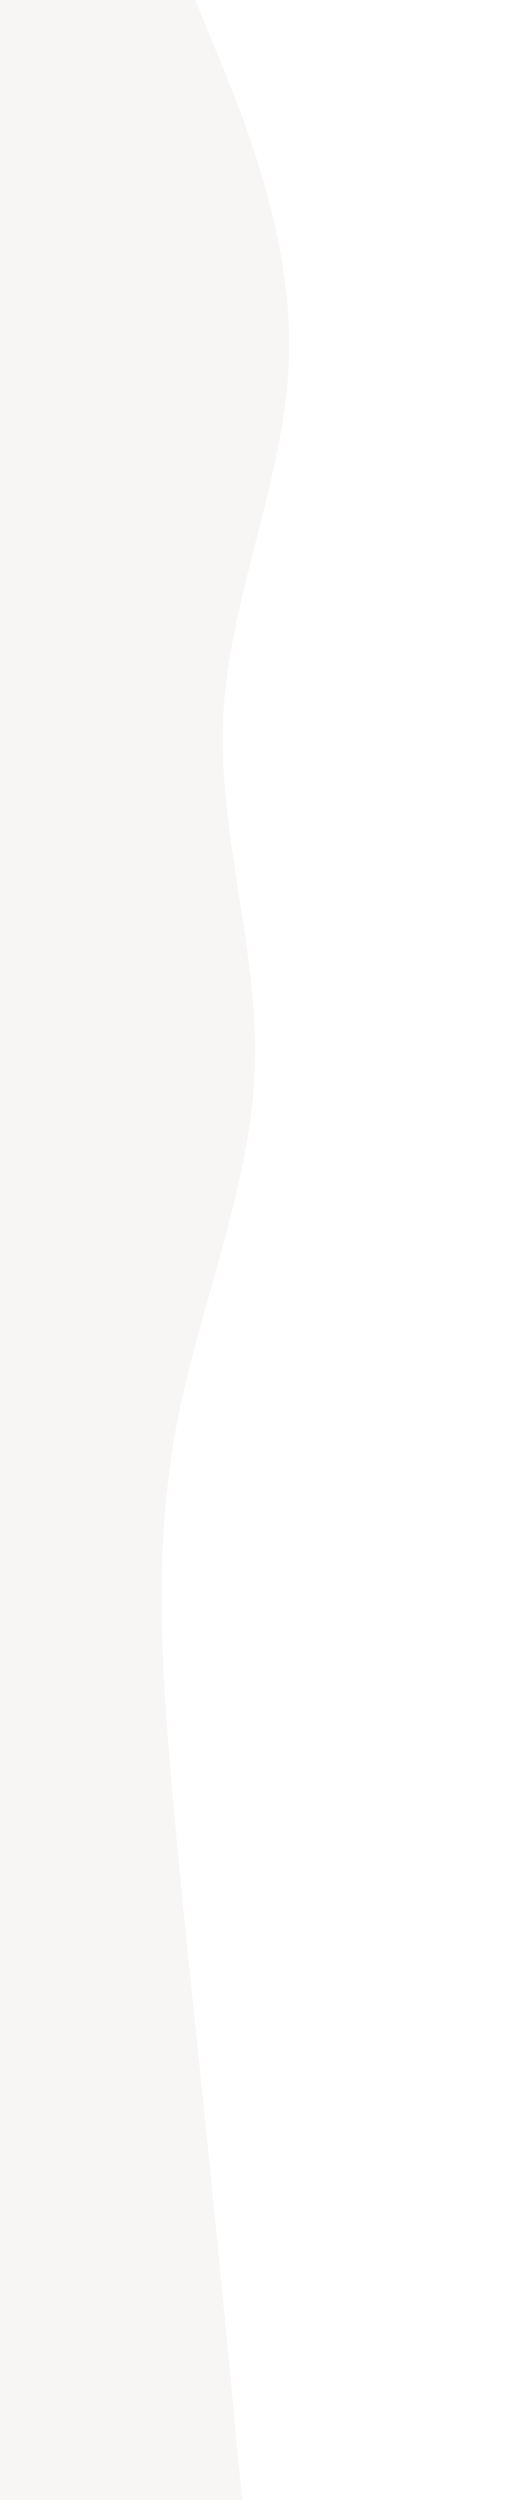
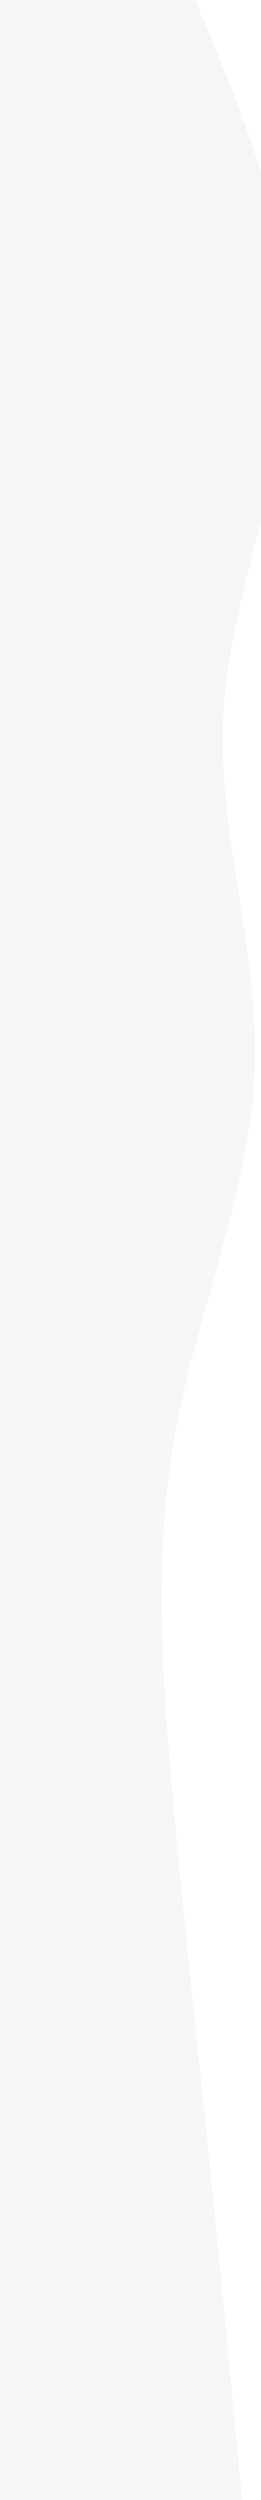
- <svg xmlns="http://www.w3.org/2000/svg" id="visual" viewBox="0 0 200 960" width="200" height="960" version="1.1">
+ <svg xmlns="http://www.w3.org/2000/svg" id="visual" viewBox="0 0 100 960" width="100" height="960" version="1.1">
  <path d="M75 0L84.3 22.8C93.7 45.7 112.3 91.3 111 137C109.7 182.7 88.3 228.3 85.8 274C83.3 319.7 99.7 365.3 97.8 411.2C96 457 76 503 67.5 548.8C59 594.7 62 640.3 66 686C70 731.7 75 777.3 79.7 823C84.3 868.7 88.7 914.3 90.8 937.2L93 960L0 960L0 937.2C0 914.3 0 868.7 0 823C0 777.3 0 731.7 0 686C0 640.3 0 594.7 0 548.8C0 503 0 457 0 411.2C0 365.3 0 319.7 0 274C0 228.3 0 182.7 0 137C0 91.3 0 45.7 0 22.8L0 0Z" fill="#f7f6f4" stroke-linecap="round" stroke-linejoin="miter" />
</svg>
